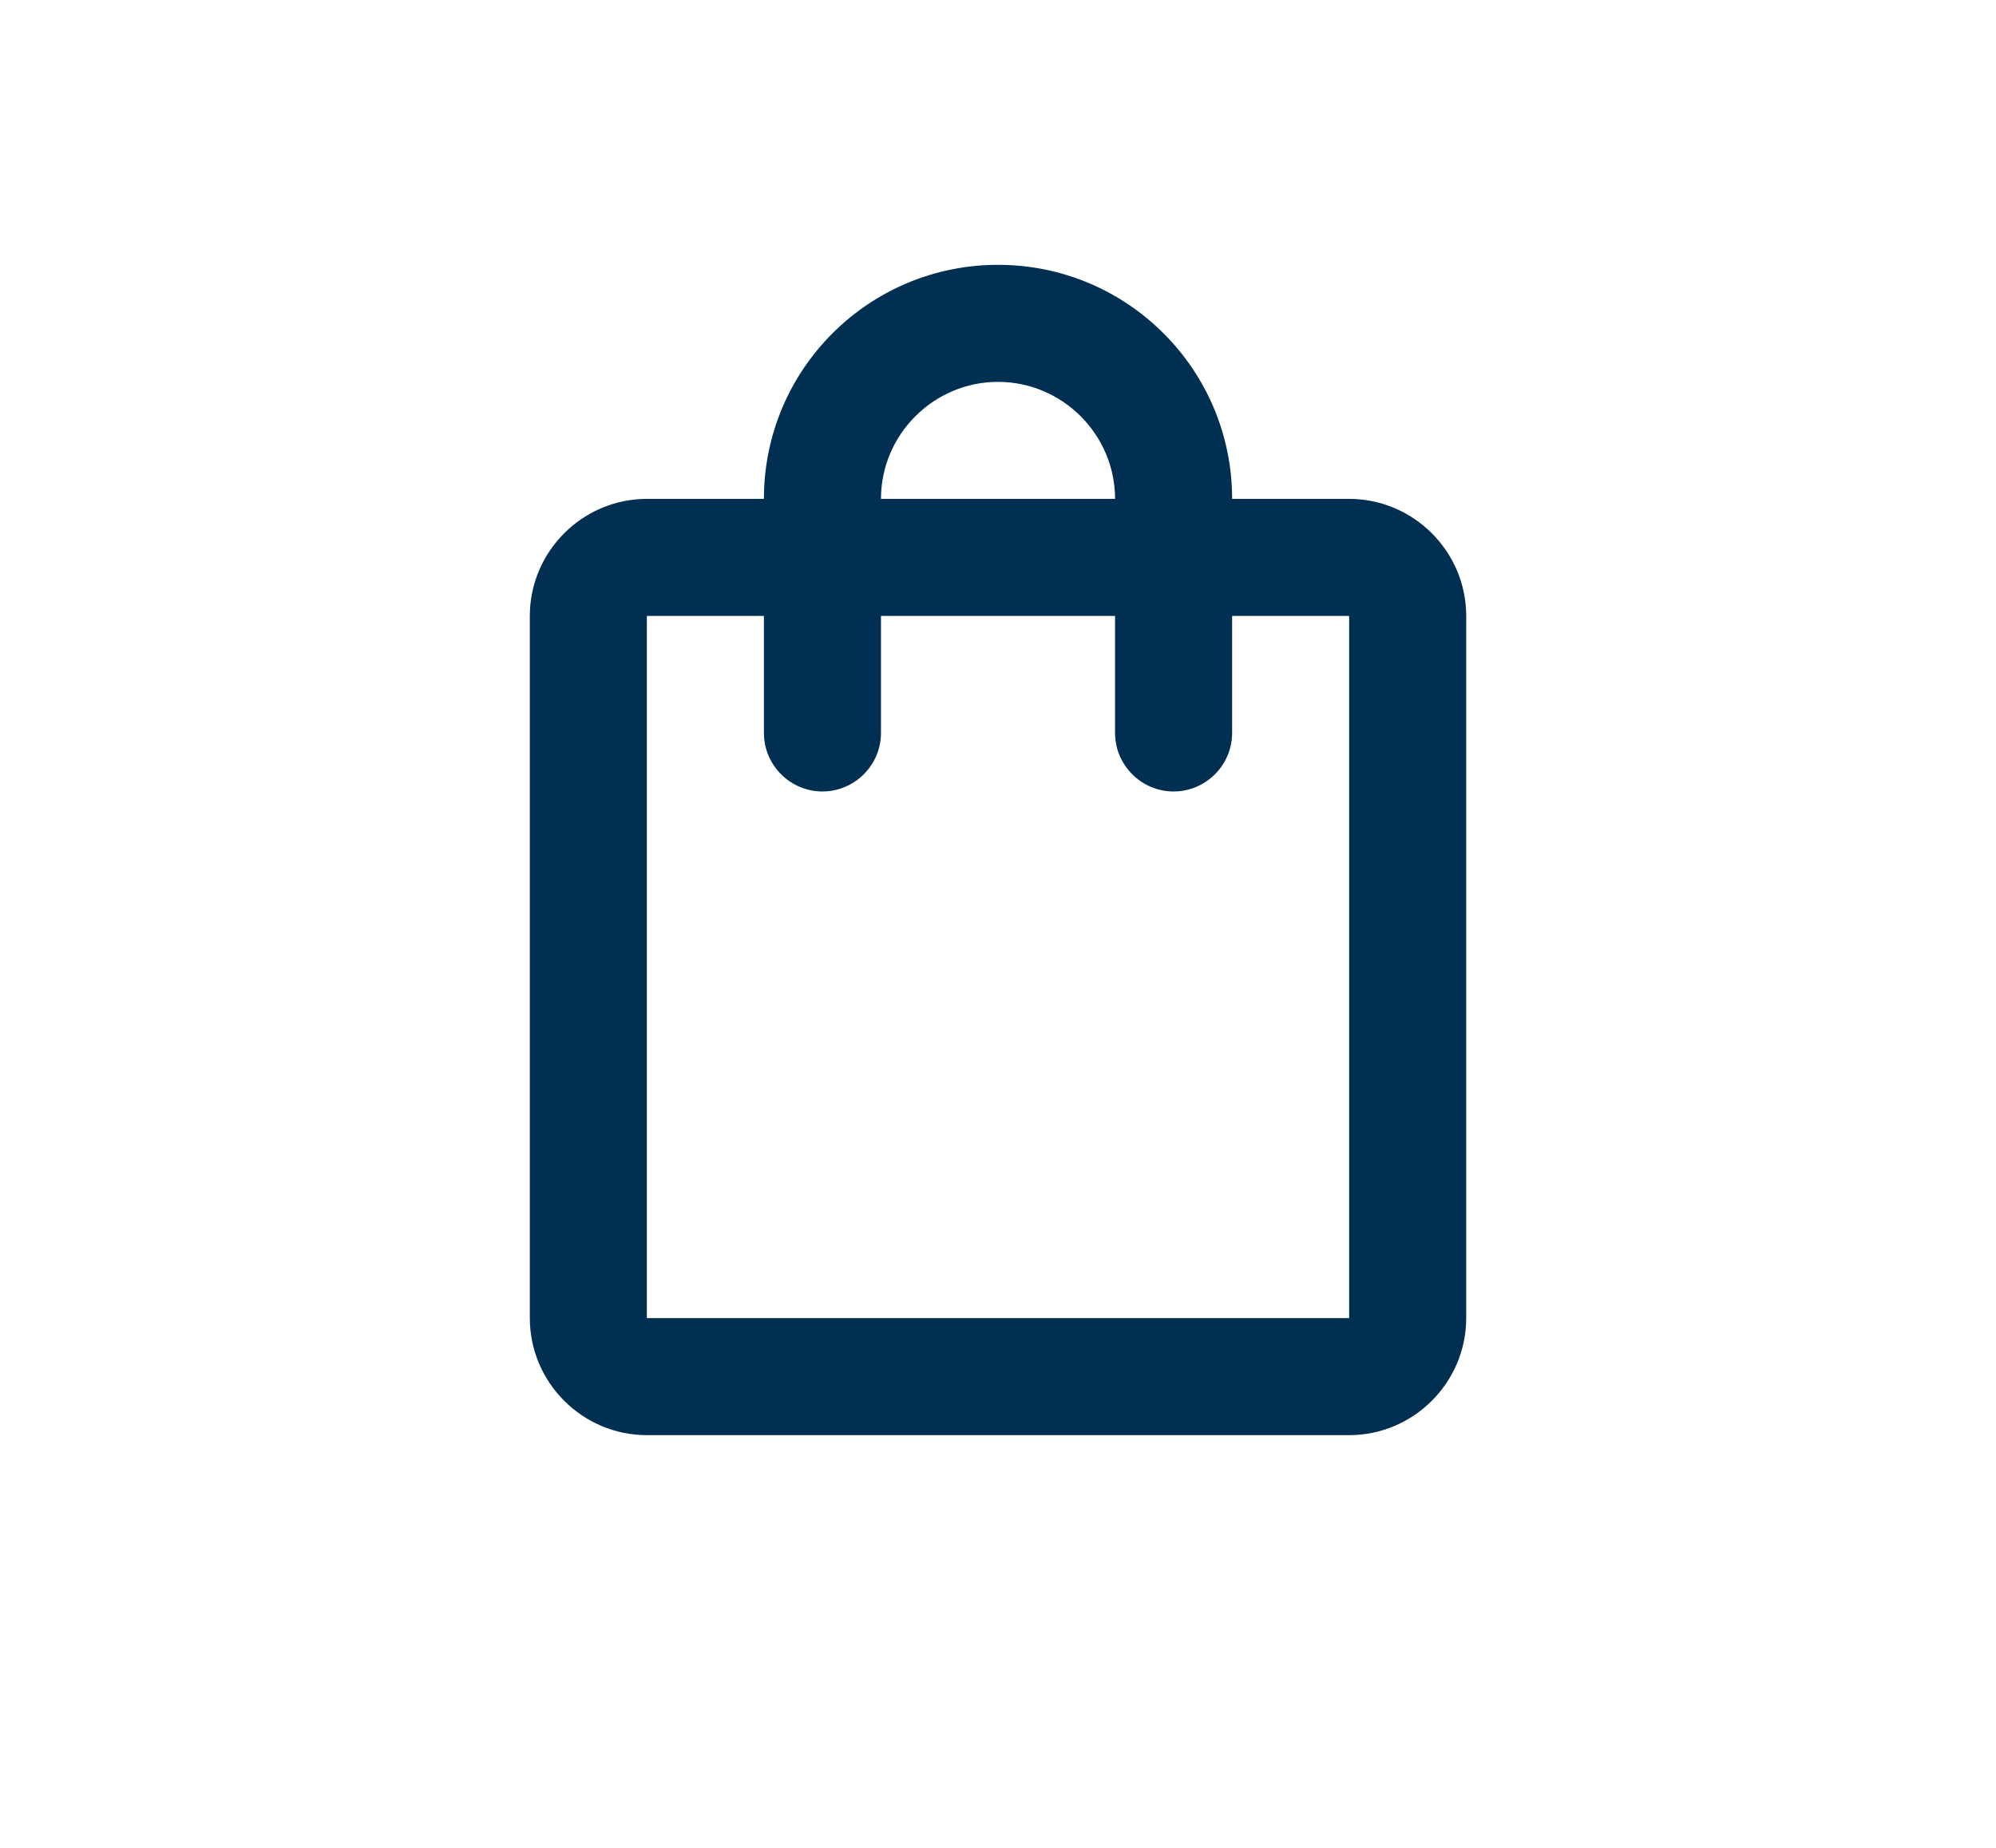
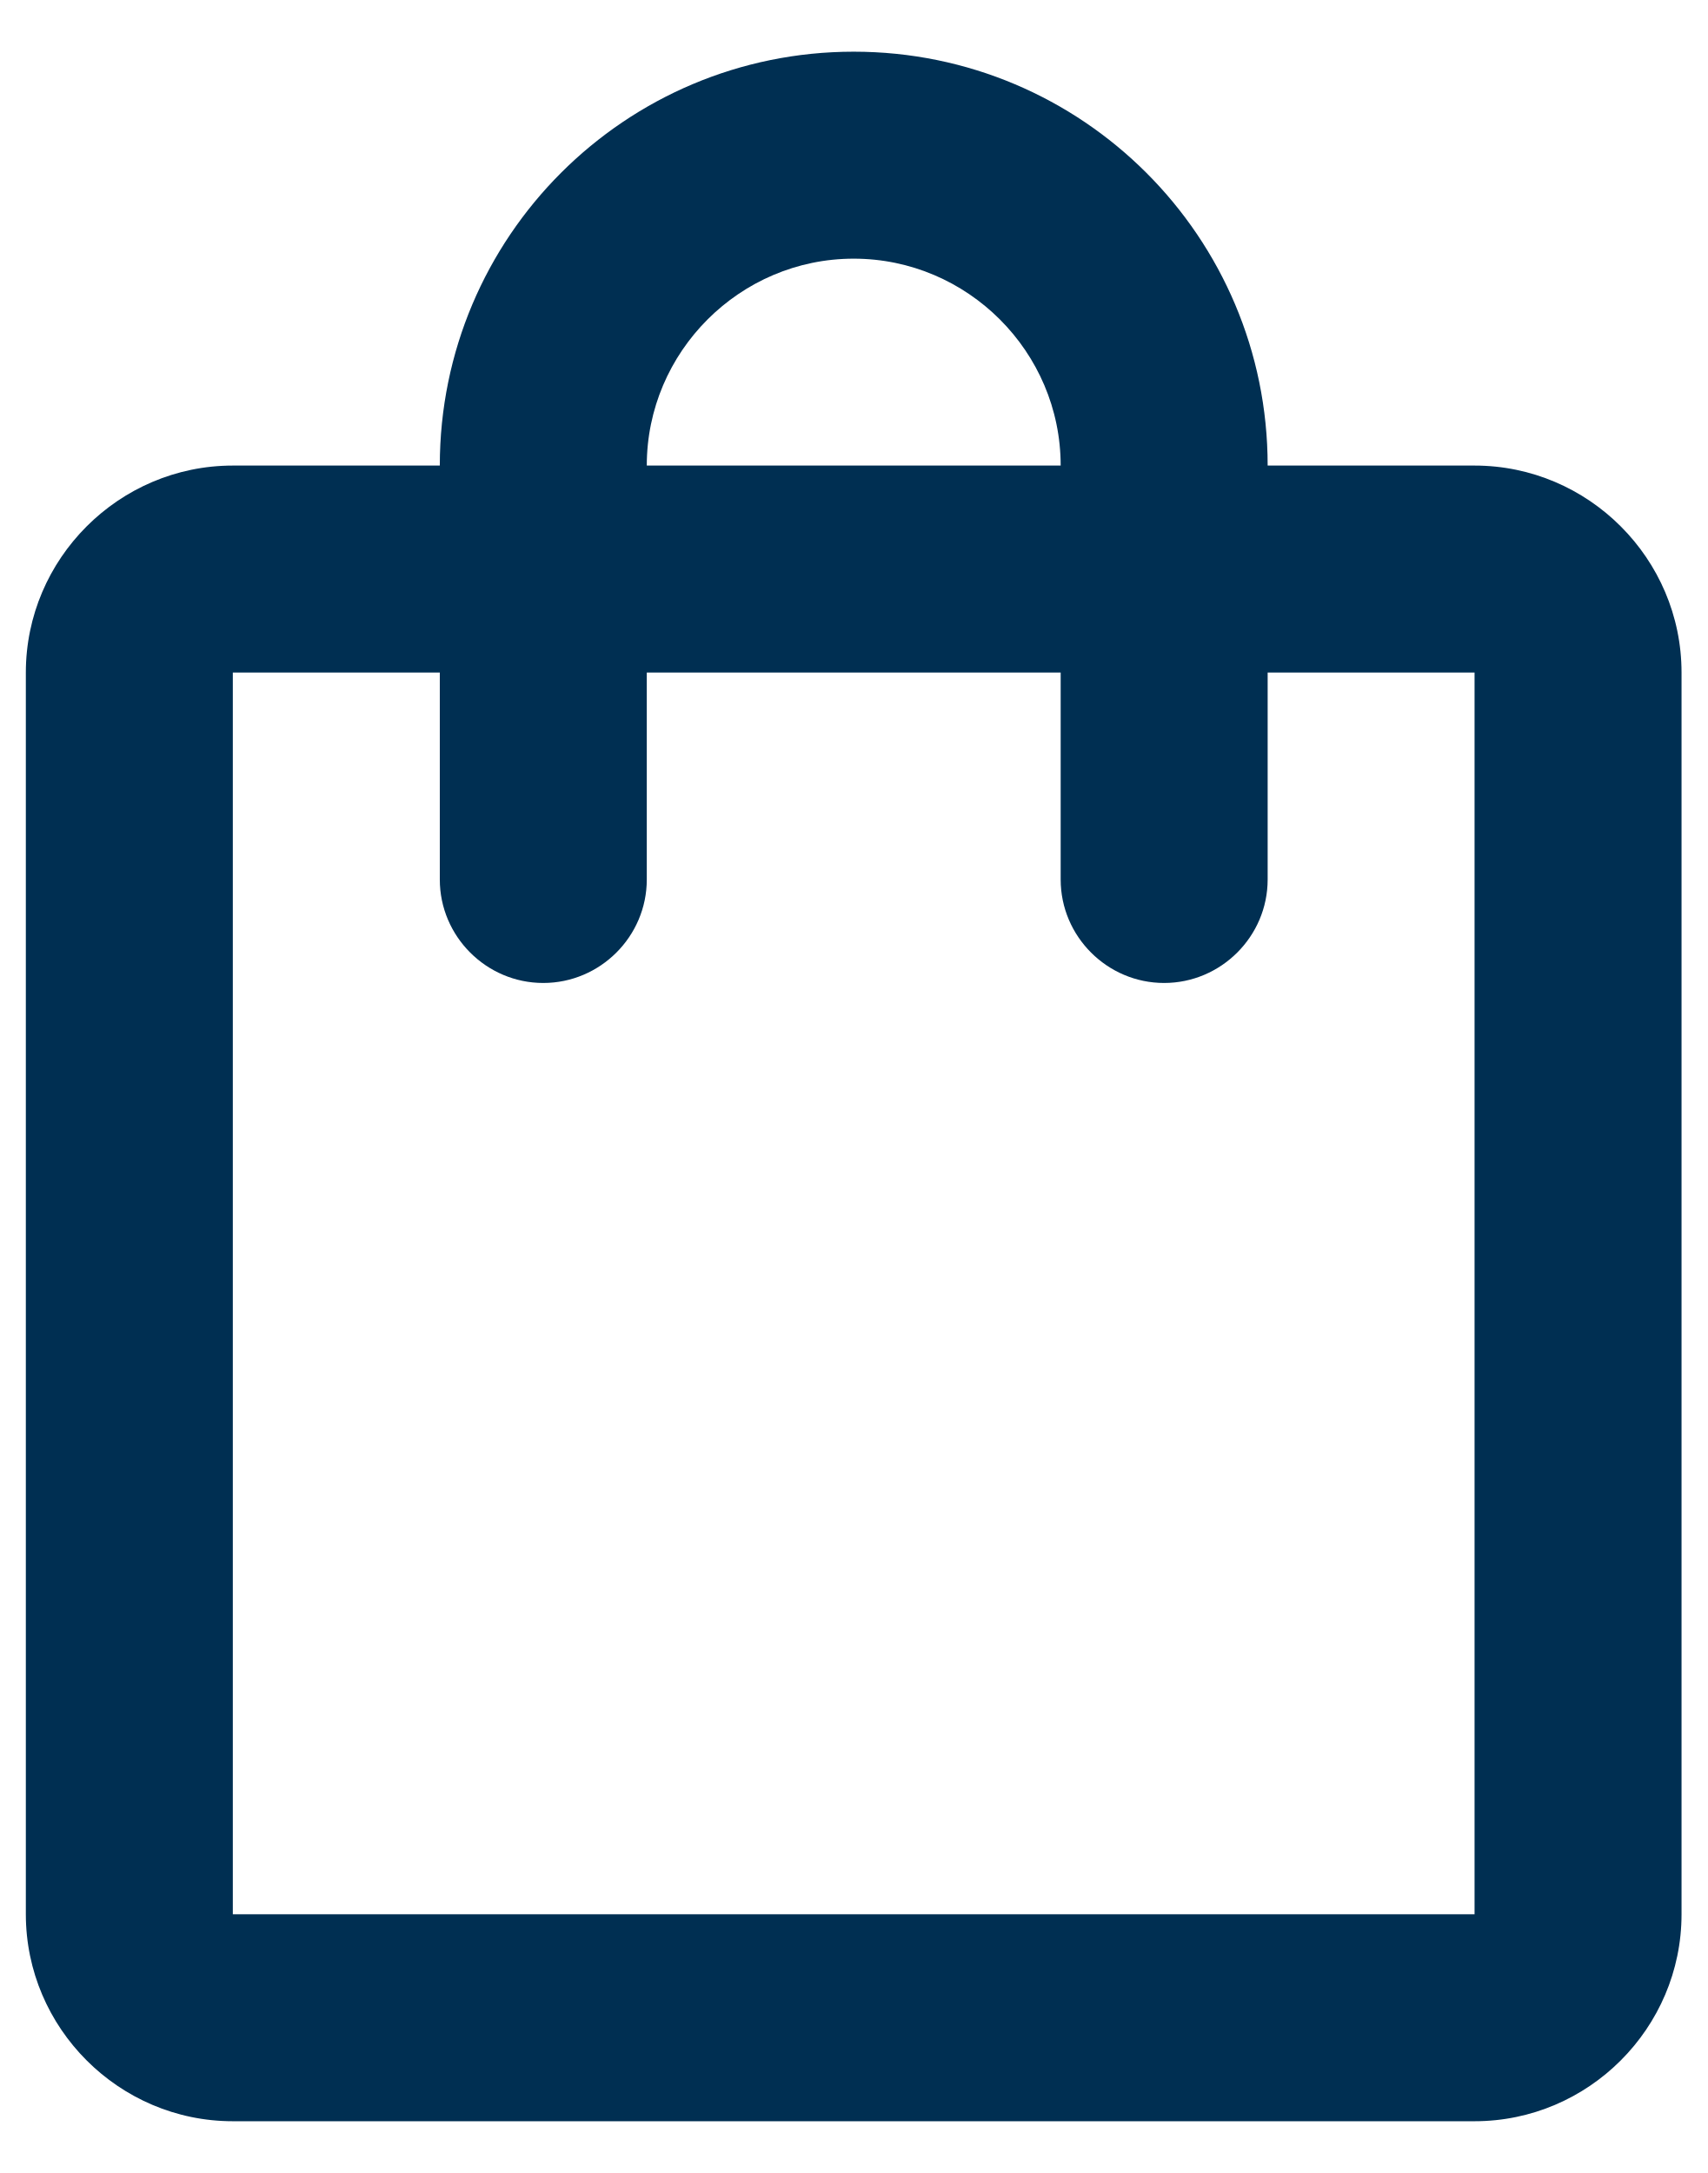
- <svg xmlns="http://www.w3.org/2000/svg" width="54" height="50" viewBox="0 0 54 50" fill="none">
-   <path d="M36.5 13.499H33.334C33.334 10 30.499 7.166 27 7.166C23.501 7.166 20.667 10 20.667 13.499H17.5C15.758 13.499 14.334 14.924 14.334 16.666V35.666C14.334 37.408 15.758 38.833 17.5 38.833H36.5C38.242 38.833 39.667 37.408 39.667 35.666V16.666C39.667 14.924 38.242 13.499 36.5 13.499ZM27 10.333C28.742 10.333 30.167 11.758 30.167 13.499H23.834C23.834 11.758 25.259 10.333 27 10.333ZM36.5 35.666H17.5V16.666H20.667V19.833C20.667 20.703 21.379 21.416 22.25 21.416C23.121 21.416 23.834 20.703 23.834 19.833V16.666H30.167V19.833C30.167 20.703 30.879 21.416 31.75 21.416C32.621 21.416 33.334 20.703 33.334 19.833V16.666H36.5V35.666Z" fill="#002F52" />
+ <svg xmlns="http://www.w3.org/2000/svg" width="22" height="28" viewBox="0 0 22 28" fill="none">
+   <path d="M19 5.999H16.334C16.334 3.053 13.947 0.666 11 0.666C8.053 0.666 5.667 3.053 5.667 5.999H3C1.534 5.999 0.333 7.199 0.333 8.666V24.666C0.333 26.133 1.534 27.333 3 27.333H19C20.467 27.333 21.667 26.133 21.667 24.666V8.666C21.667 7.199 20.467 5.999 19 5.999ZM11 3.333C12.467 3.333 13.667 4.533 13.667 5.999H8.334C8.334 4.533 9.534 3.333 11 3.333ZM19 24.666H3V8.666H5.667V11.333C5.667 12.066 6.267 12.666 7 12.666C7.734 12.666 8.334 12.066 8.334 11.333V8.666H13.667V11.333C13.667 12.066 14.267 12.666 15 12.666C15.733 12.666 16.334 12.066 16.334 11.333V8.666H19V24.666Z" fill="#002F52" />
</svg>
